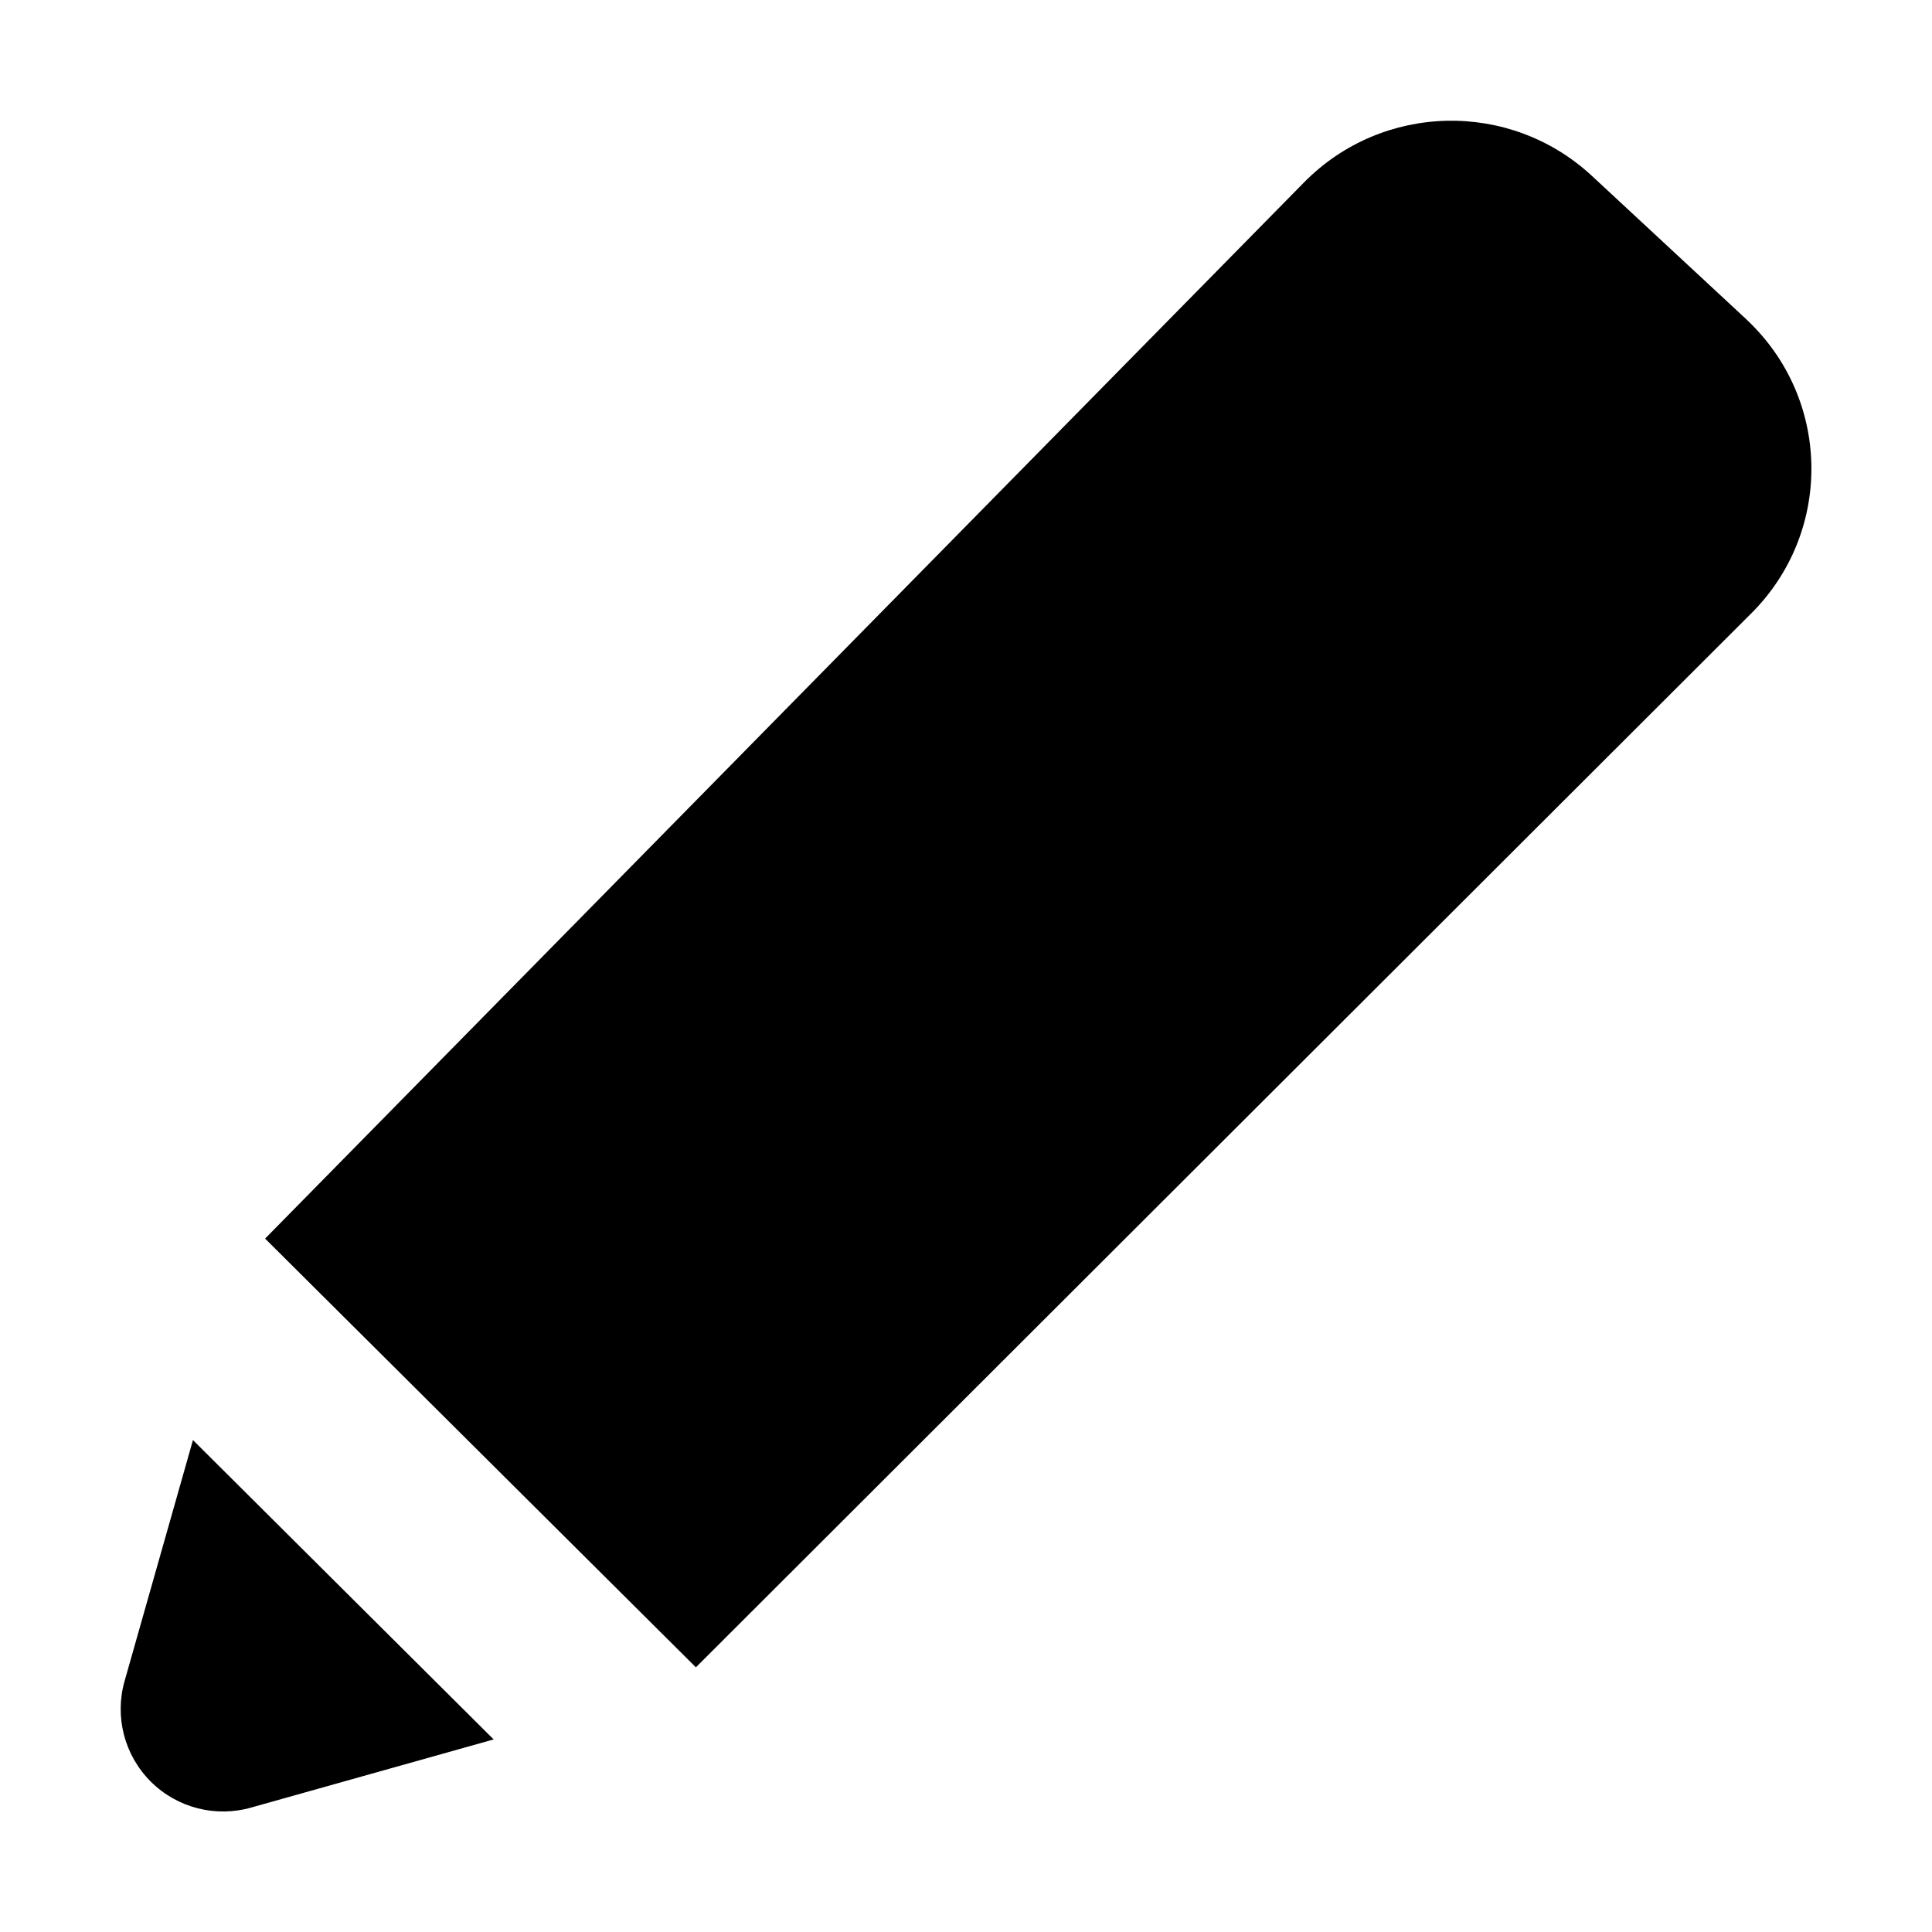
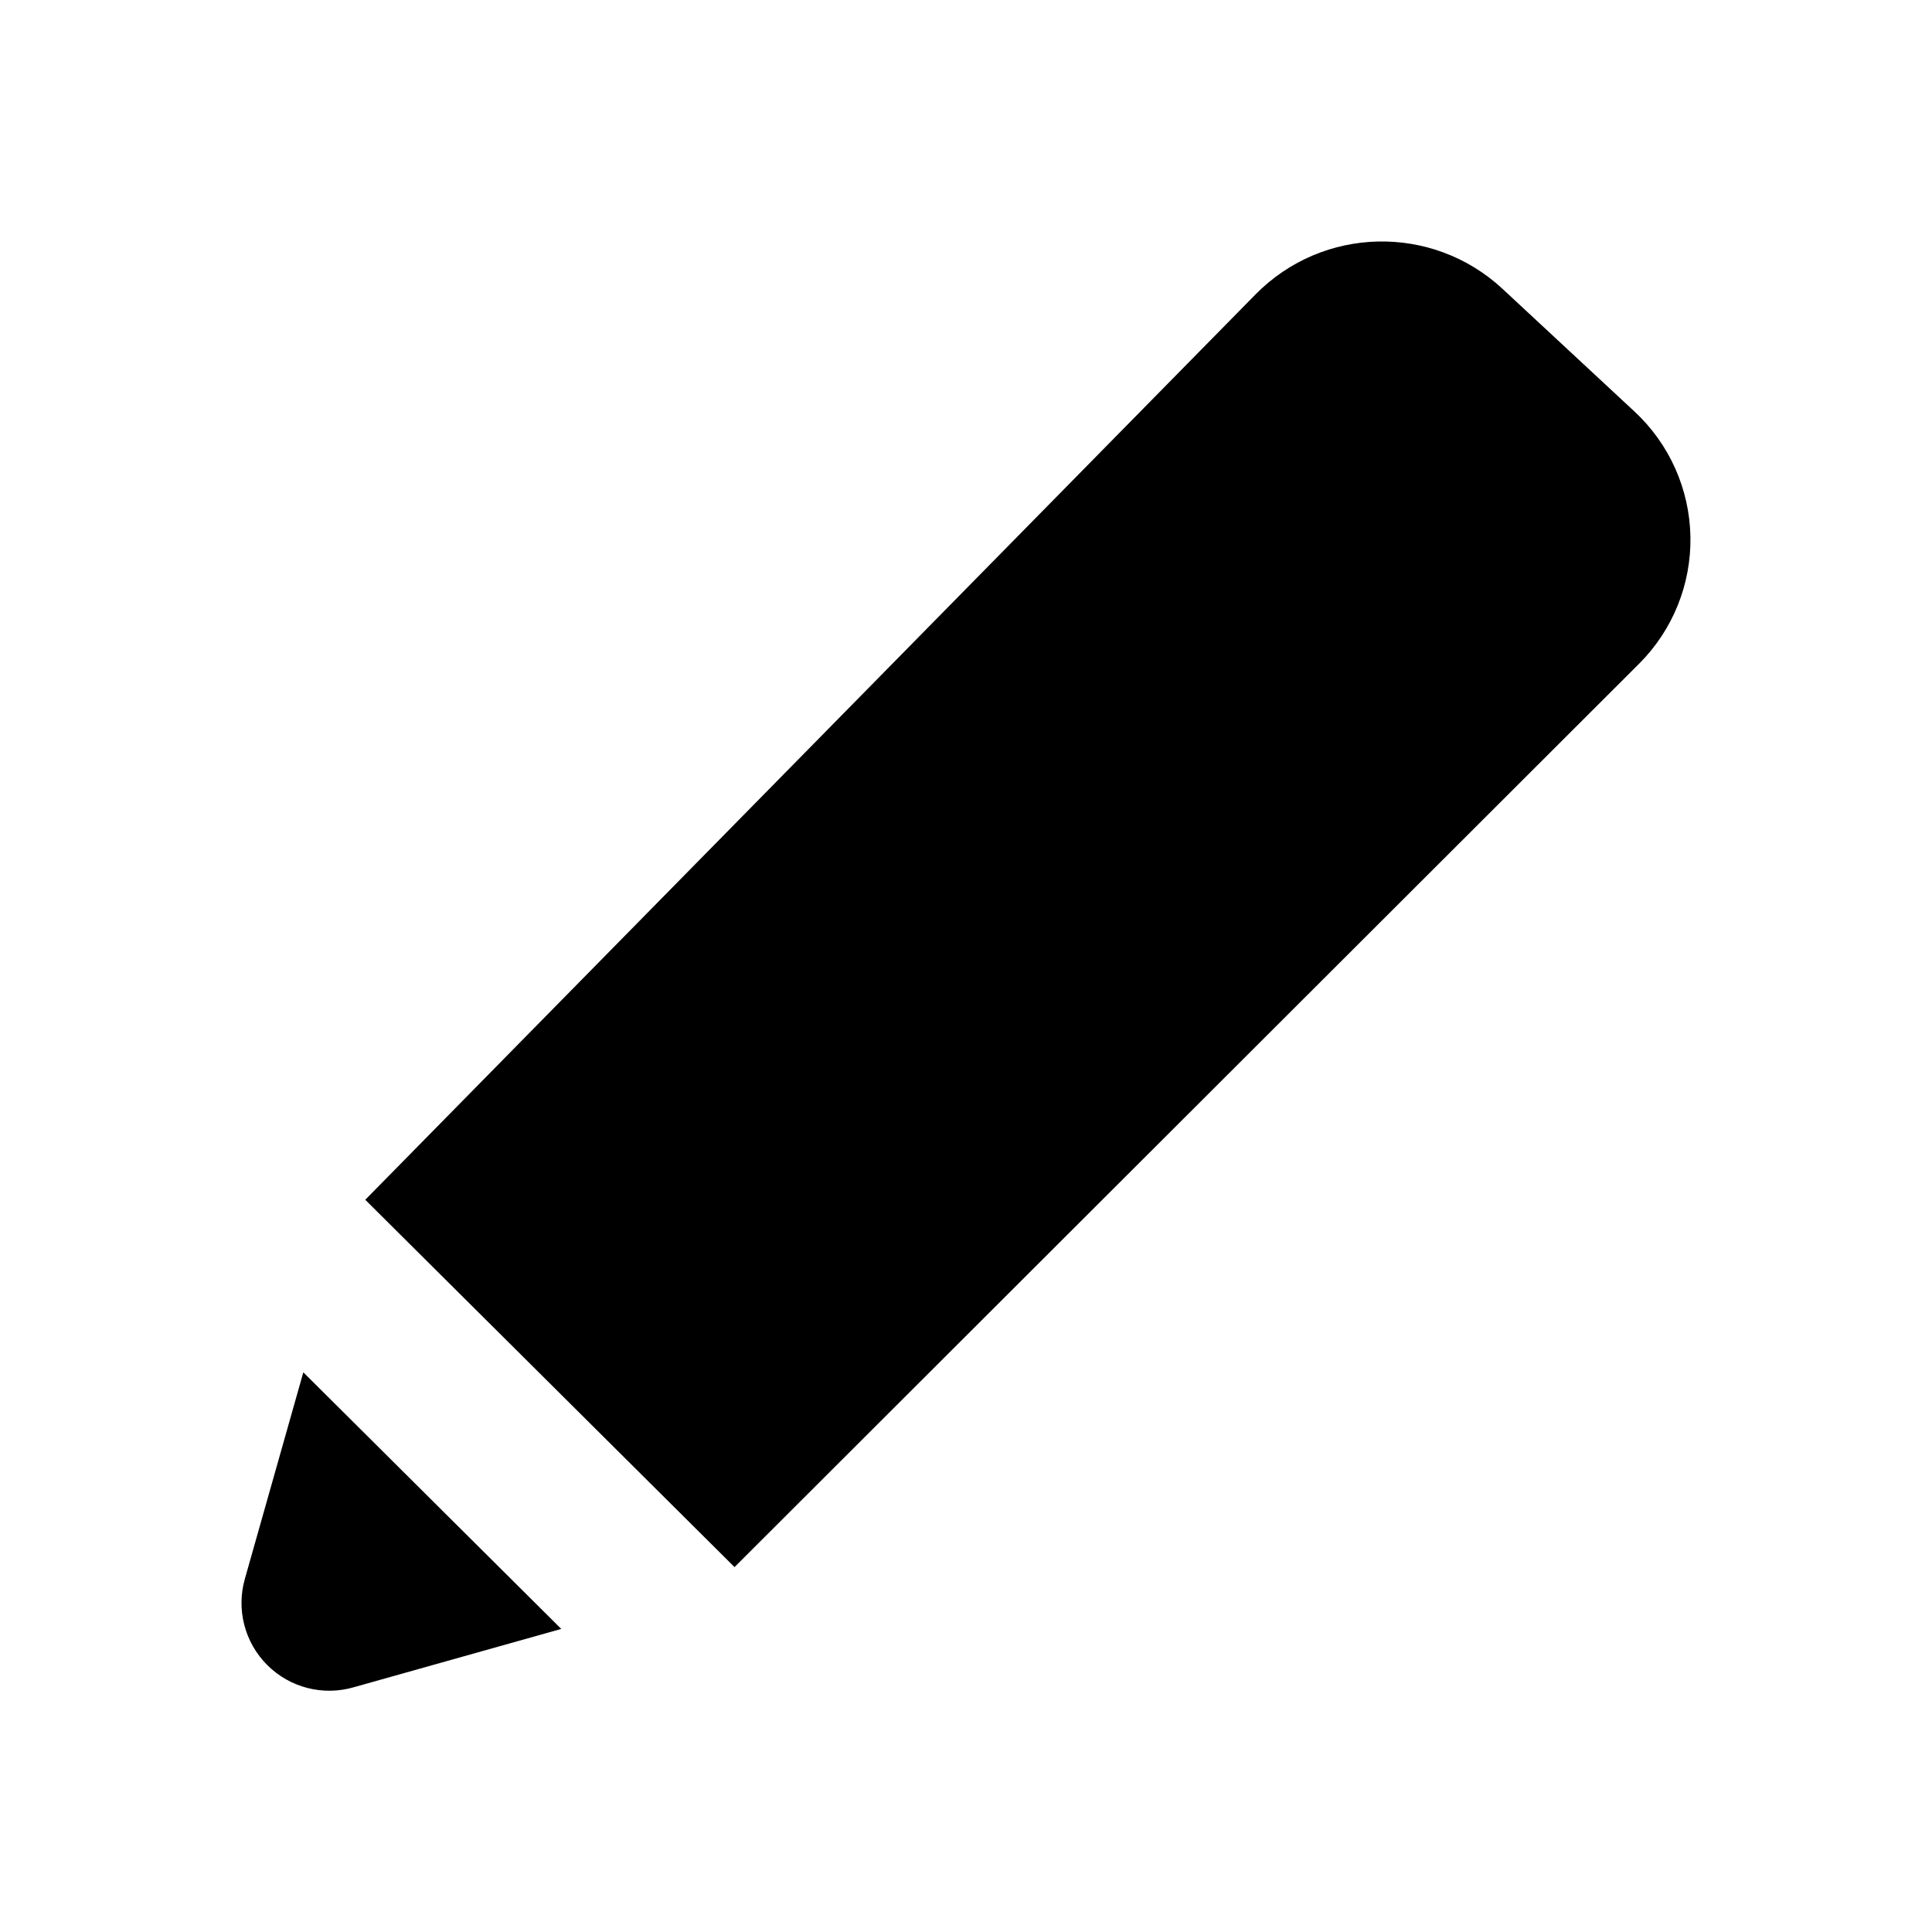
<svg xmlns="http://www.w3.org/2000/svg" width="16" height="16" viewBox="0 0 16 16">
-   <path fill="#000" fill-rule="evenodd" d="M2.195 10.258L10.8 1.51a1.712 1.712 0 0 1 2.384-.053l1.275 1.184.04.039c.668.661.67 1.736.004 2.4l-8.74 8.728-3.567-3.55zm1.894 4.147l-2.004.563a.848.848 0 0 1-1.053-1.047l.566-1.995 2.491 2.48z" />
+   <path fill="#000" fill-rule="evenodd" d="M3.025 9.936l7.374-7.499a1.468 1.468 0 0 1 2.043-.046l1.093 1.016a1.45 1.45 0 0 1 .038 2.091l-7.49 7.48-3.058-3.042zm1.623 3.554l-1.718.483a.727.727 0 0 1-.902-.898l.484-1.71 2.136 2.125z" />
</svg>
